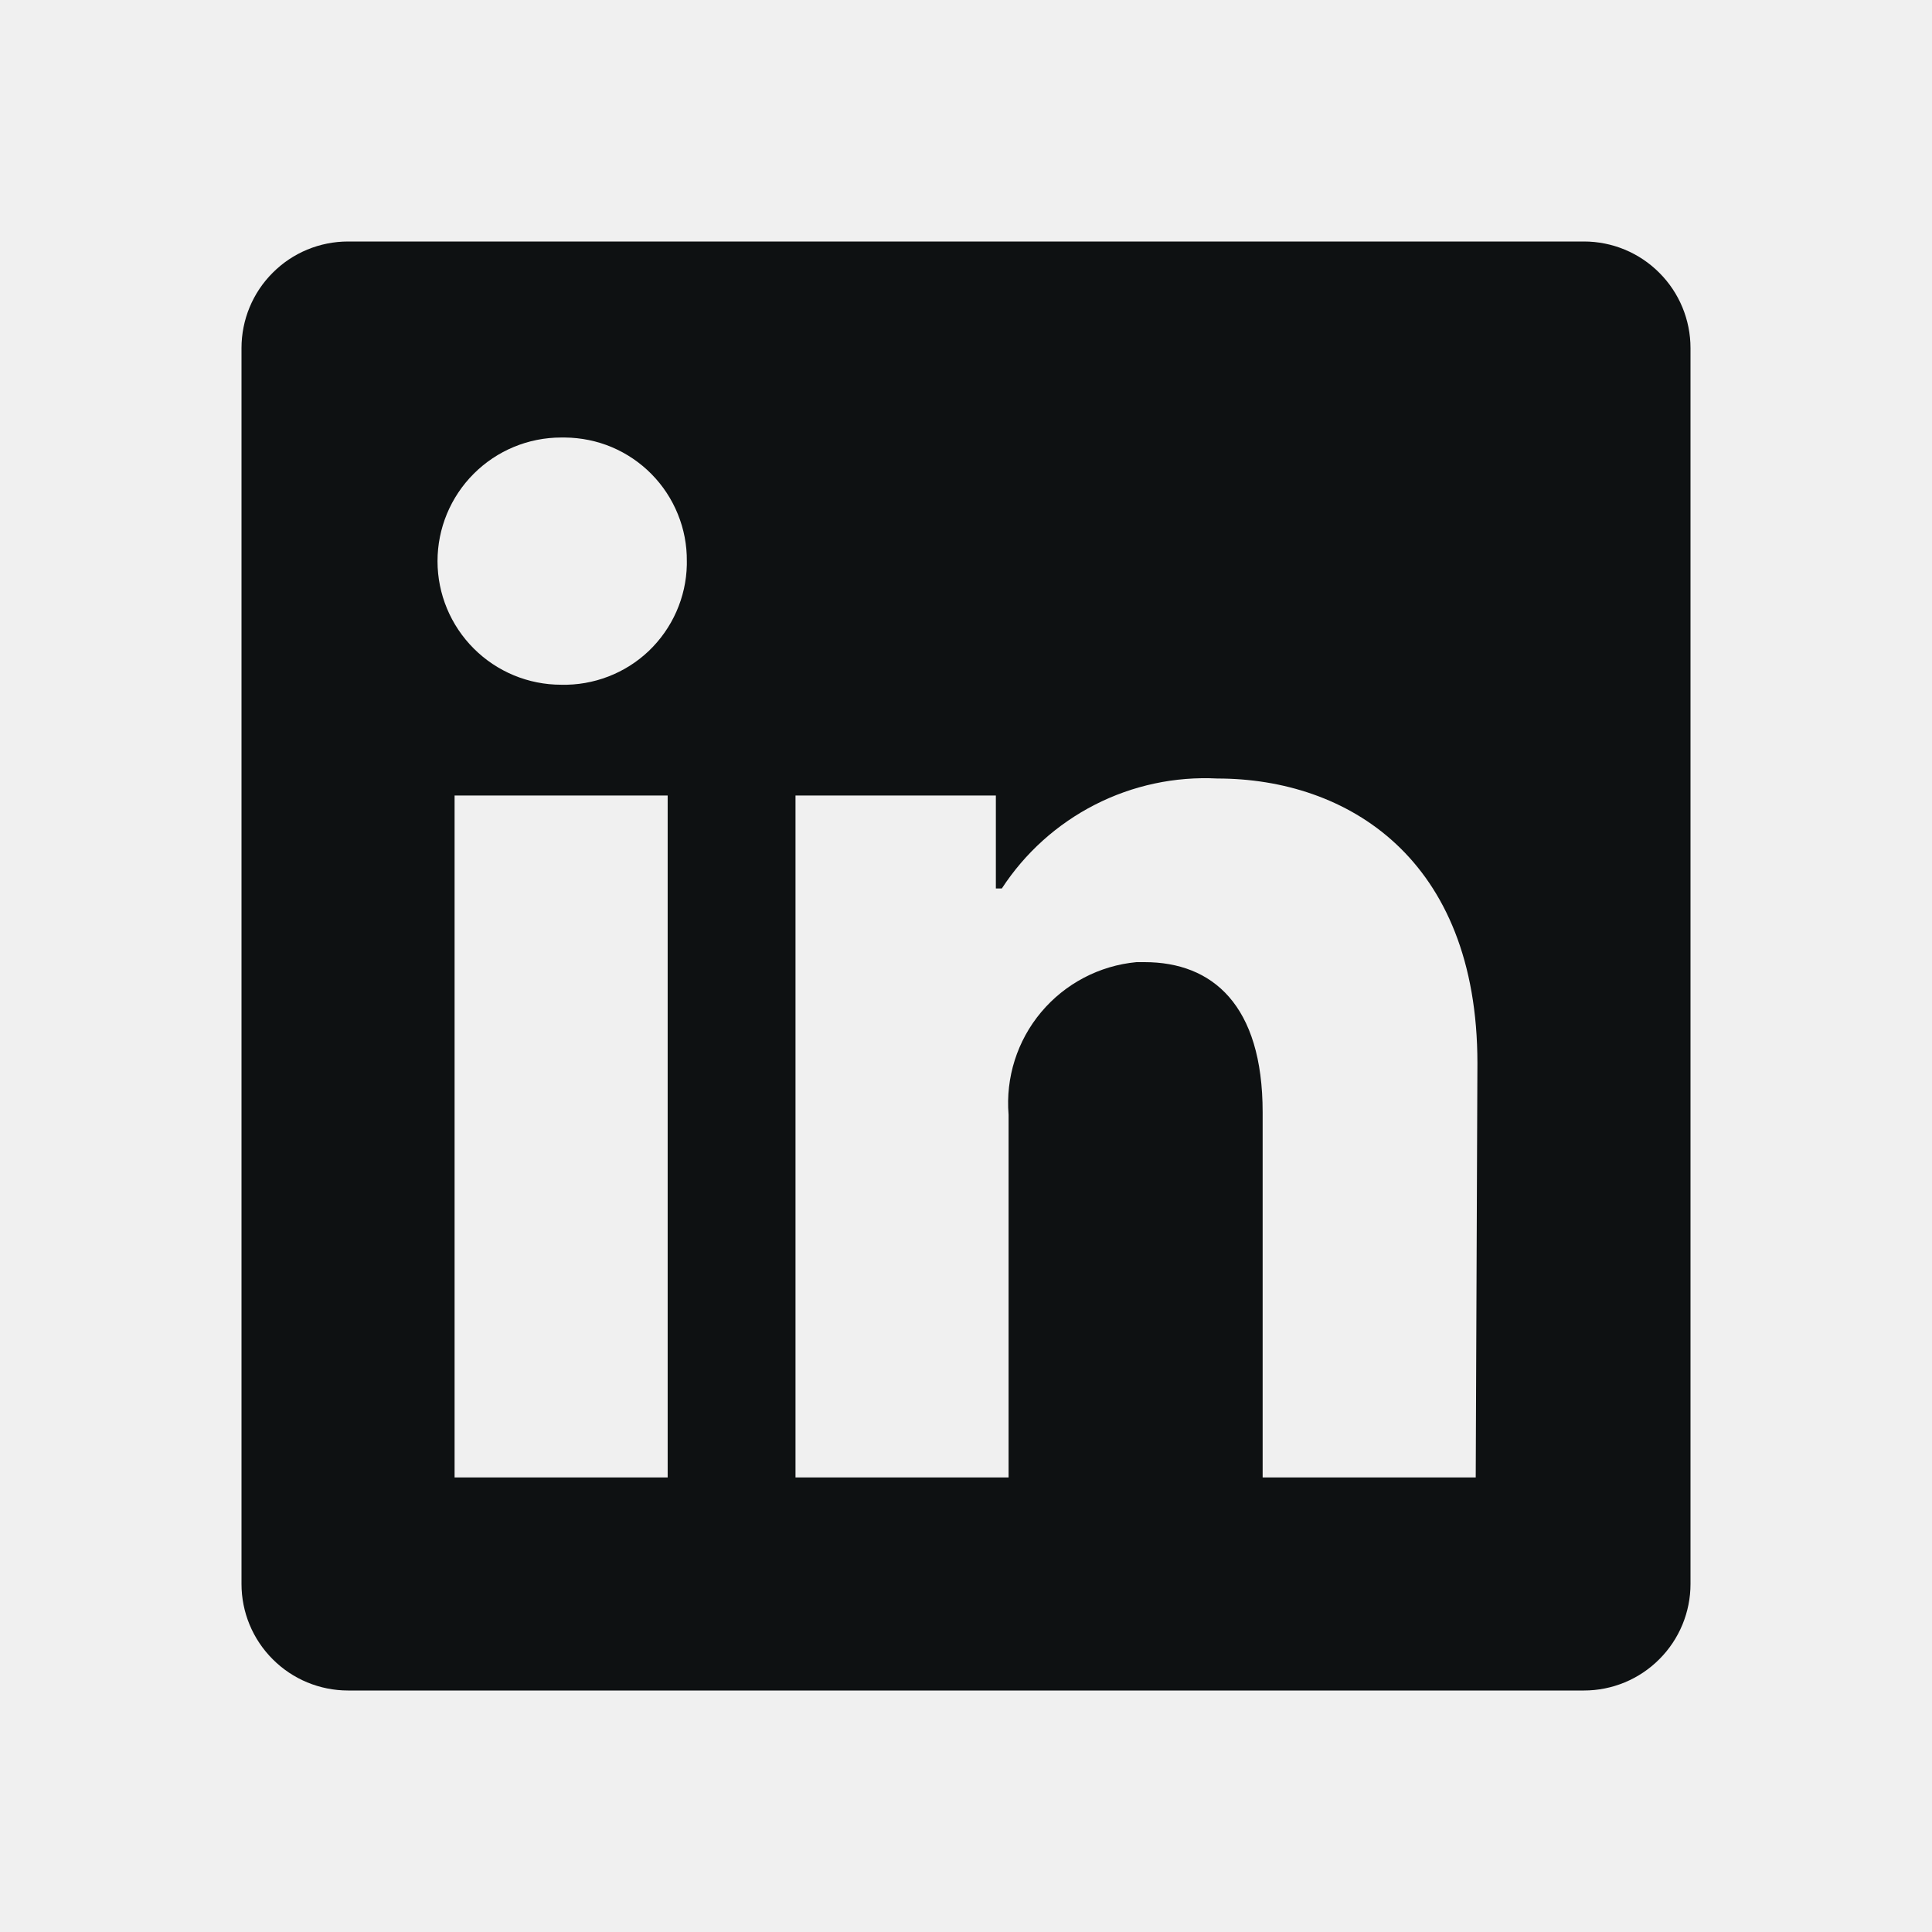
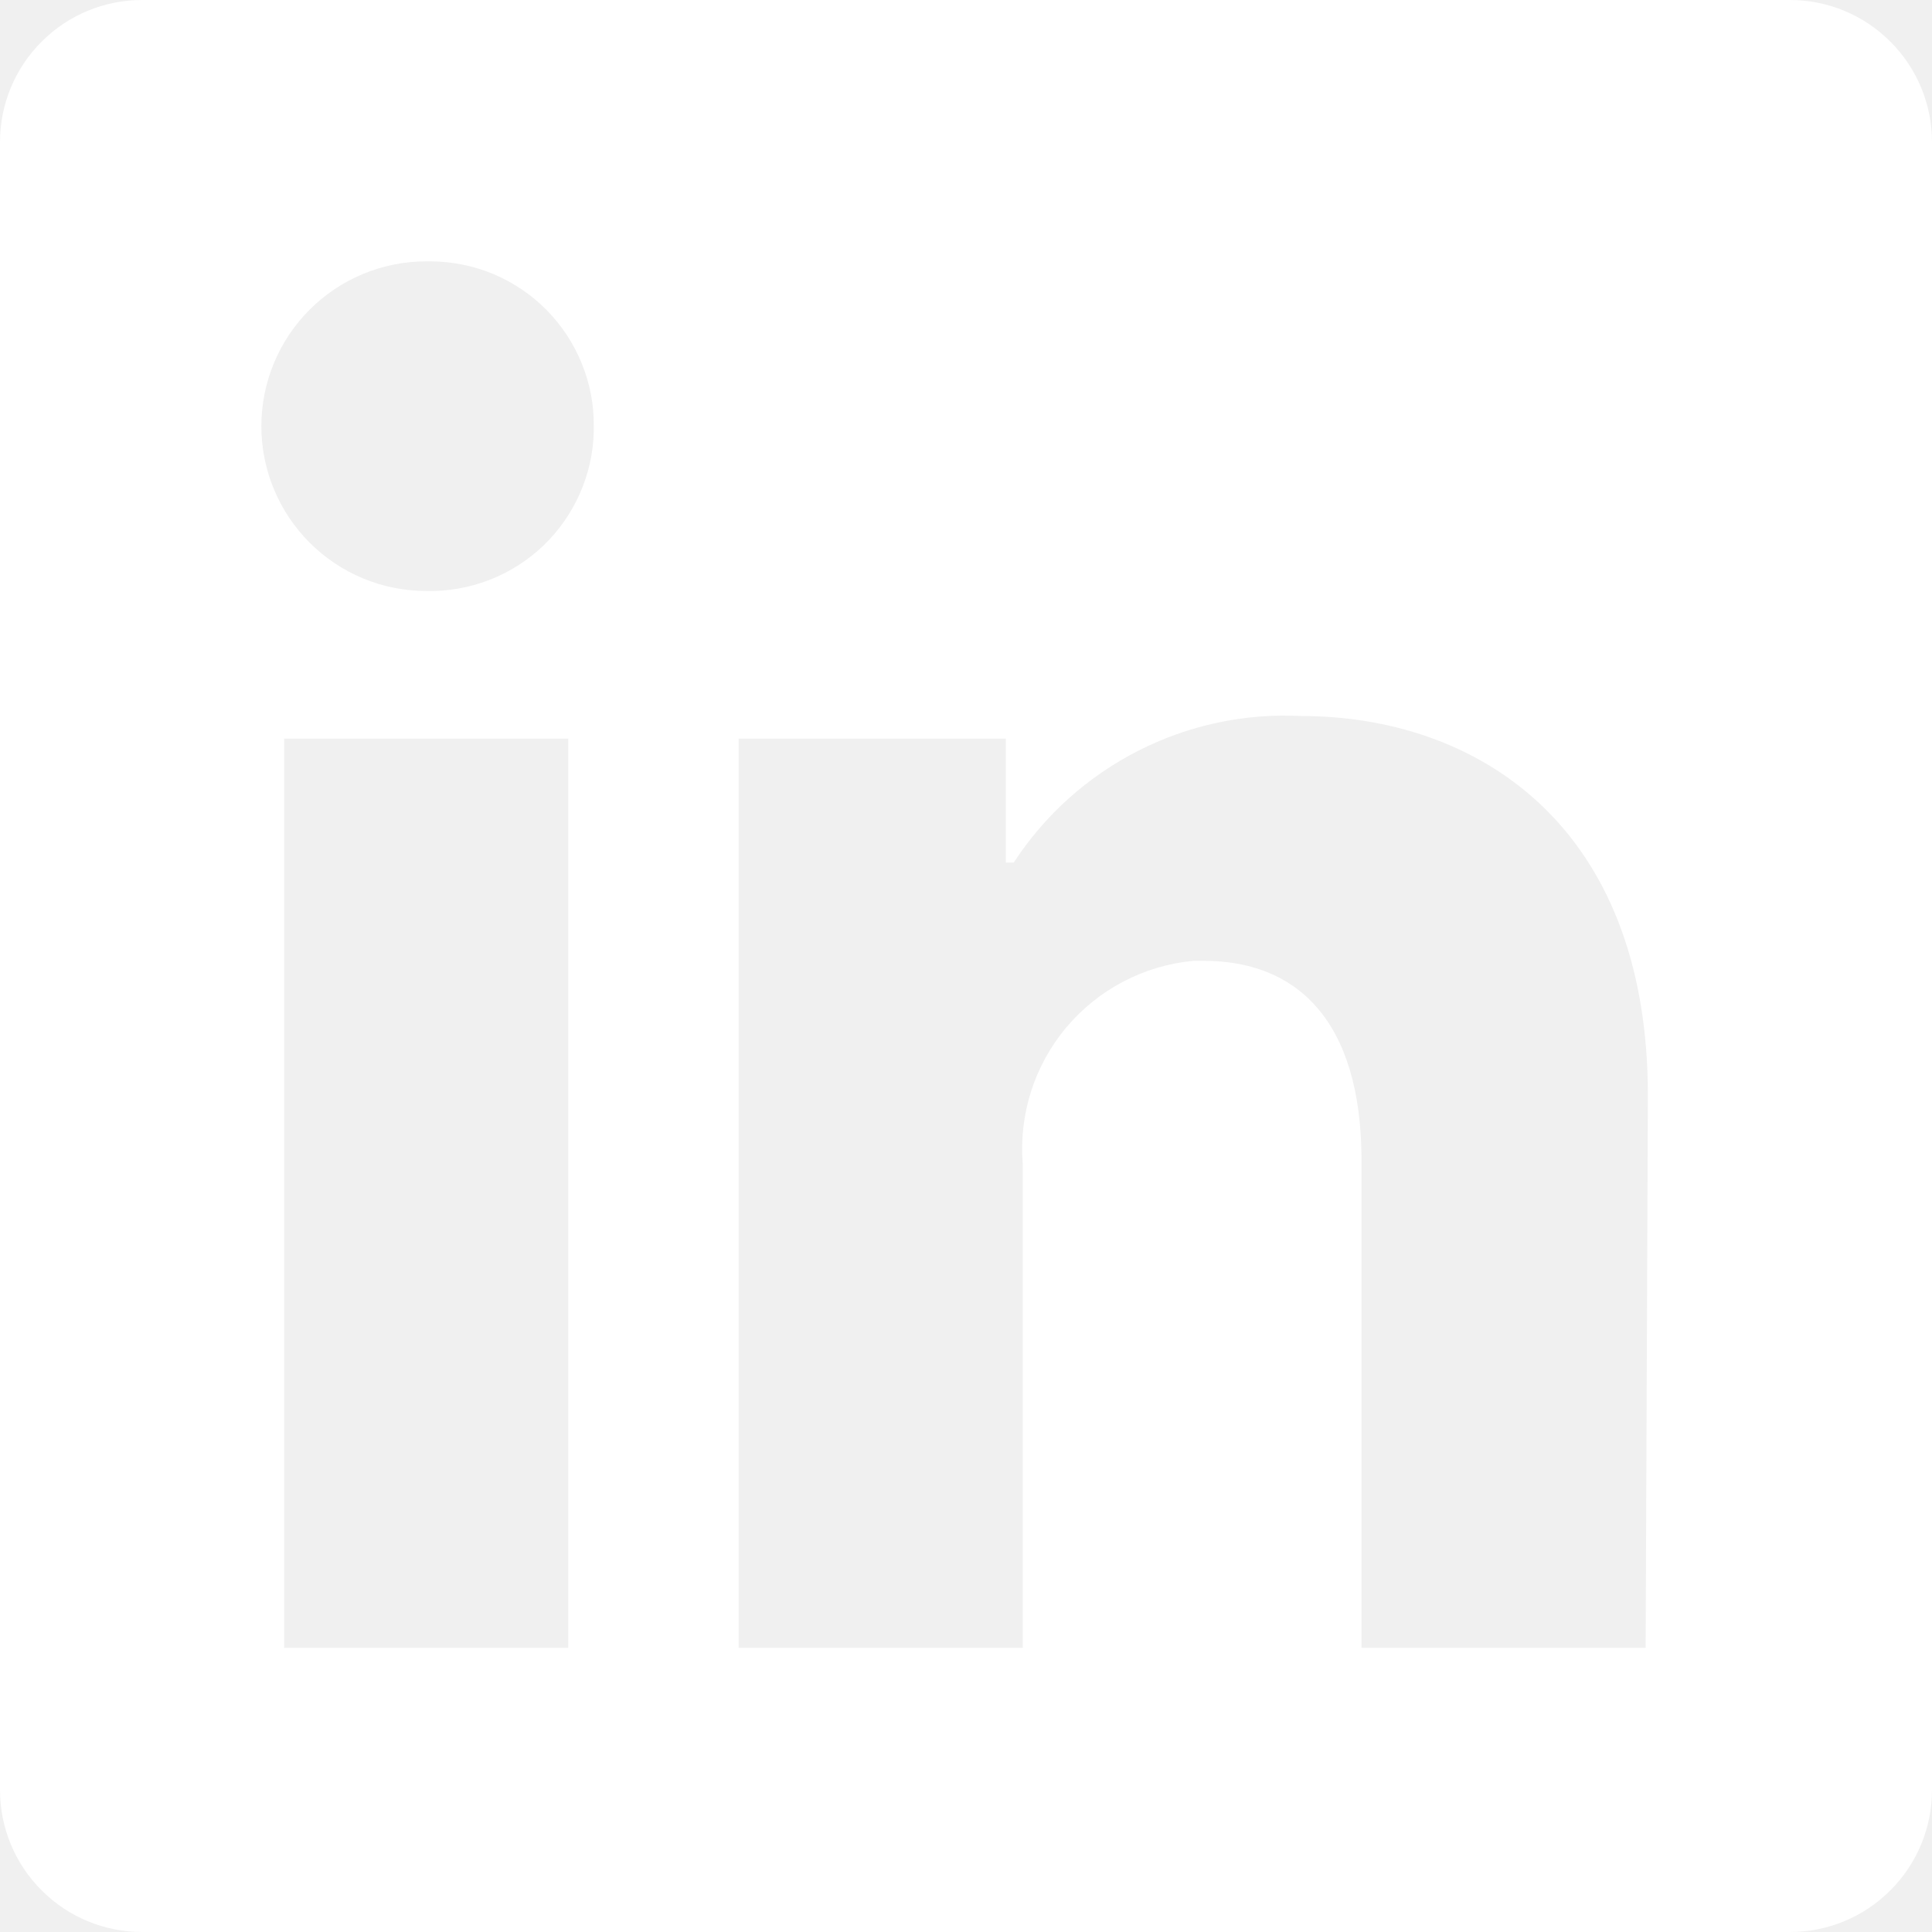
- <svg xmlns="http://www.w3.org/2000/svg" width="24" height="24" viewBox="0 0 24 24" fill="none">
-   <path d="M21 4.324V19.677C21 20.027 20.861 20.364 20.612 20.612C20.364 20.861 20.027 21 19.677 21H4.324C3.973 21 3.636 20.861 3.388 20.612C3.139 20.364 3 20.027 3 19.677V4.324C3 3.973 3.139 3.636 3.388 3.388C3.636 3.139 3.973 3 4.324 3H19.677C20.027 3 20.364 3.139 20.612 3.388C20.861 3.636 21 3.973 21 4.324ZM8.294 9.882H5.647V18.353H8.294V9.882ZM8.532 6.971C8.534 6.77 8.496 6.572 8.42 6.386C8.345 6.201 8.234 6.032 8.093 5.889C7.953 5.747 7.785 5.633 7.601 5.555C7.416 5.477 7.218 5.437 7.018 5.435H6.971C6.563 5.435 6.173 5.597 5.885 5.885C5.597 6.173 5.435 6.563 5.435 6.971C5.435 7.378 5.597 7.768 5.885 8.056C6.173 8.344 6.563 8.506 6.971 8.506C7.171 8.511 7.37 8.476 7.557 8.404C7.744 8.332 7.915 8.224 8.06 8.086C8.205 7.947 8.321 7.782 8.402 7.599C8.483 7.416 8.528 7.218 8.532 7.018V6.971ZM18.353 13.207C18.353 10.661 16.733 9.671 15.123 9.671C14.597 9.644 14.072 9.756 13.602 9.996C13.132 10.236 12.733 10.595 12.445 11.037H12.371V9.882H9.882V18.353H12.529V13.848C12.491 13.386 12.636 12.928 12.934 12.573C13.231 12.219 13.657 11.995 14.118 11.952H14.218C15.06 11.952 15.685 12.482 15.685 13.816V18.353H18.332L18.353 13.207Z" fill="#0E1112" />
+ <svg xmlns="http://www.w3.org/2000/svg" width="18" height="18" viewBox="0 0 18 18" fill="none">
+   <path d="M18 1.324V16.677C18 17.027 17.861 17.364 17.612 17.612C17.364 17.861 17.027 18 16.677 18H1.324C0.973 18 0.636 17.861 0.388 17.612C0.139 17.364 0 17.027 0 16.677L0 1.324C0 0.973 0.139 0.636 0.388 0.388C0.636 0.139 0.973 0 1.324 0L16.677 0C17.027 0 17.364 0.139 17.612 0.388C17.861 0.636 18 0.973 18 1.324ZM5.294 6.882H2.647V15.353H5.294V6.882ZM5.532 3.971C5.534 3.77 5.496 3.572 5.42 3.386C5.345 3.201 5.234 3.032 5.093 2.889C4.953 2.747 4.785 2.633 4.601 2.555C4.416 2.477 4.218 2.437 4.018 2.435H3.971C3.563 2.435 3.173 2.597 2.885 2.885C2.597 3.173 2.435 3.563 2.435 3.971C2.435 4.378 2.597 4.768 2.885 5.056C3.173 5.344 3.563 5.506 3.971 5.506C4.171 5.511 4.37 5.476 4.557 5.404C4.744 5.332 4.915 5.224 5.06 5.086C5.205 4.947 5.321 4.782 5.402 4.599C5.483 4.416 5.528 4.218 5.532 4.018V3.971ZM15.353 10.207C15.353 7.661 13.733 6.671 12.123 6.671C11.597 6.644 11.072 6.756 10.602 6.996C10.132 7.236 9.733 7.594 9.445 8.036H9.371V6.882H6.882V15.353H9.529V10.848C9.491 10.386 9.636 9.928 9.934 9.573C10.231 9.219 10.657 8.995 11.118 8.952H11.218C12.06 8.952 12.685 9.482 12.685 10.816V15.353H15.332L15.353 10.207Z" fill="white" />
</svg>
